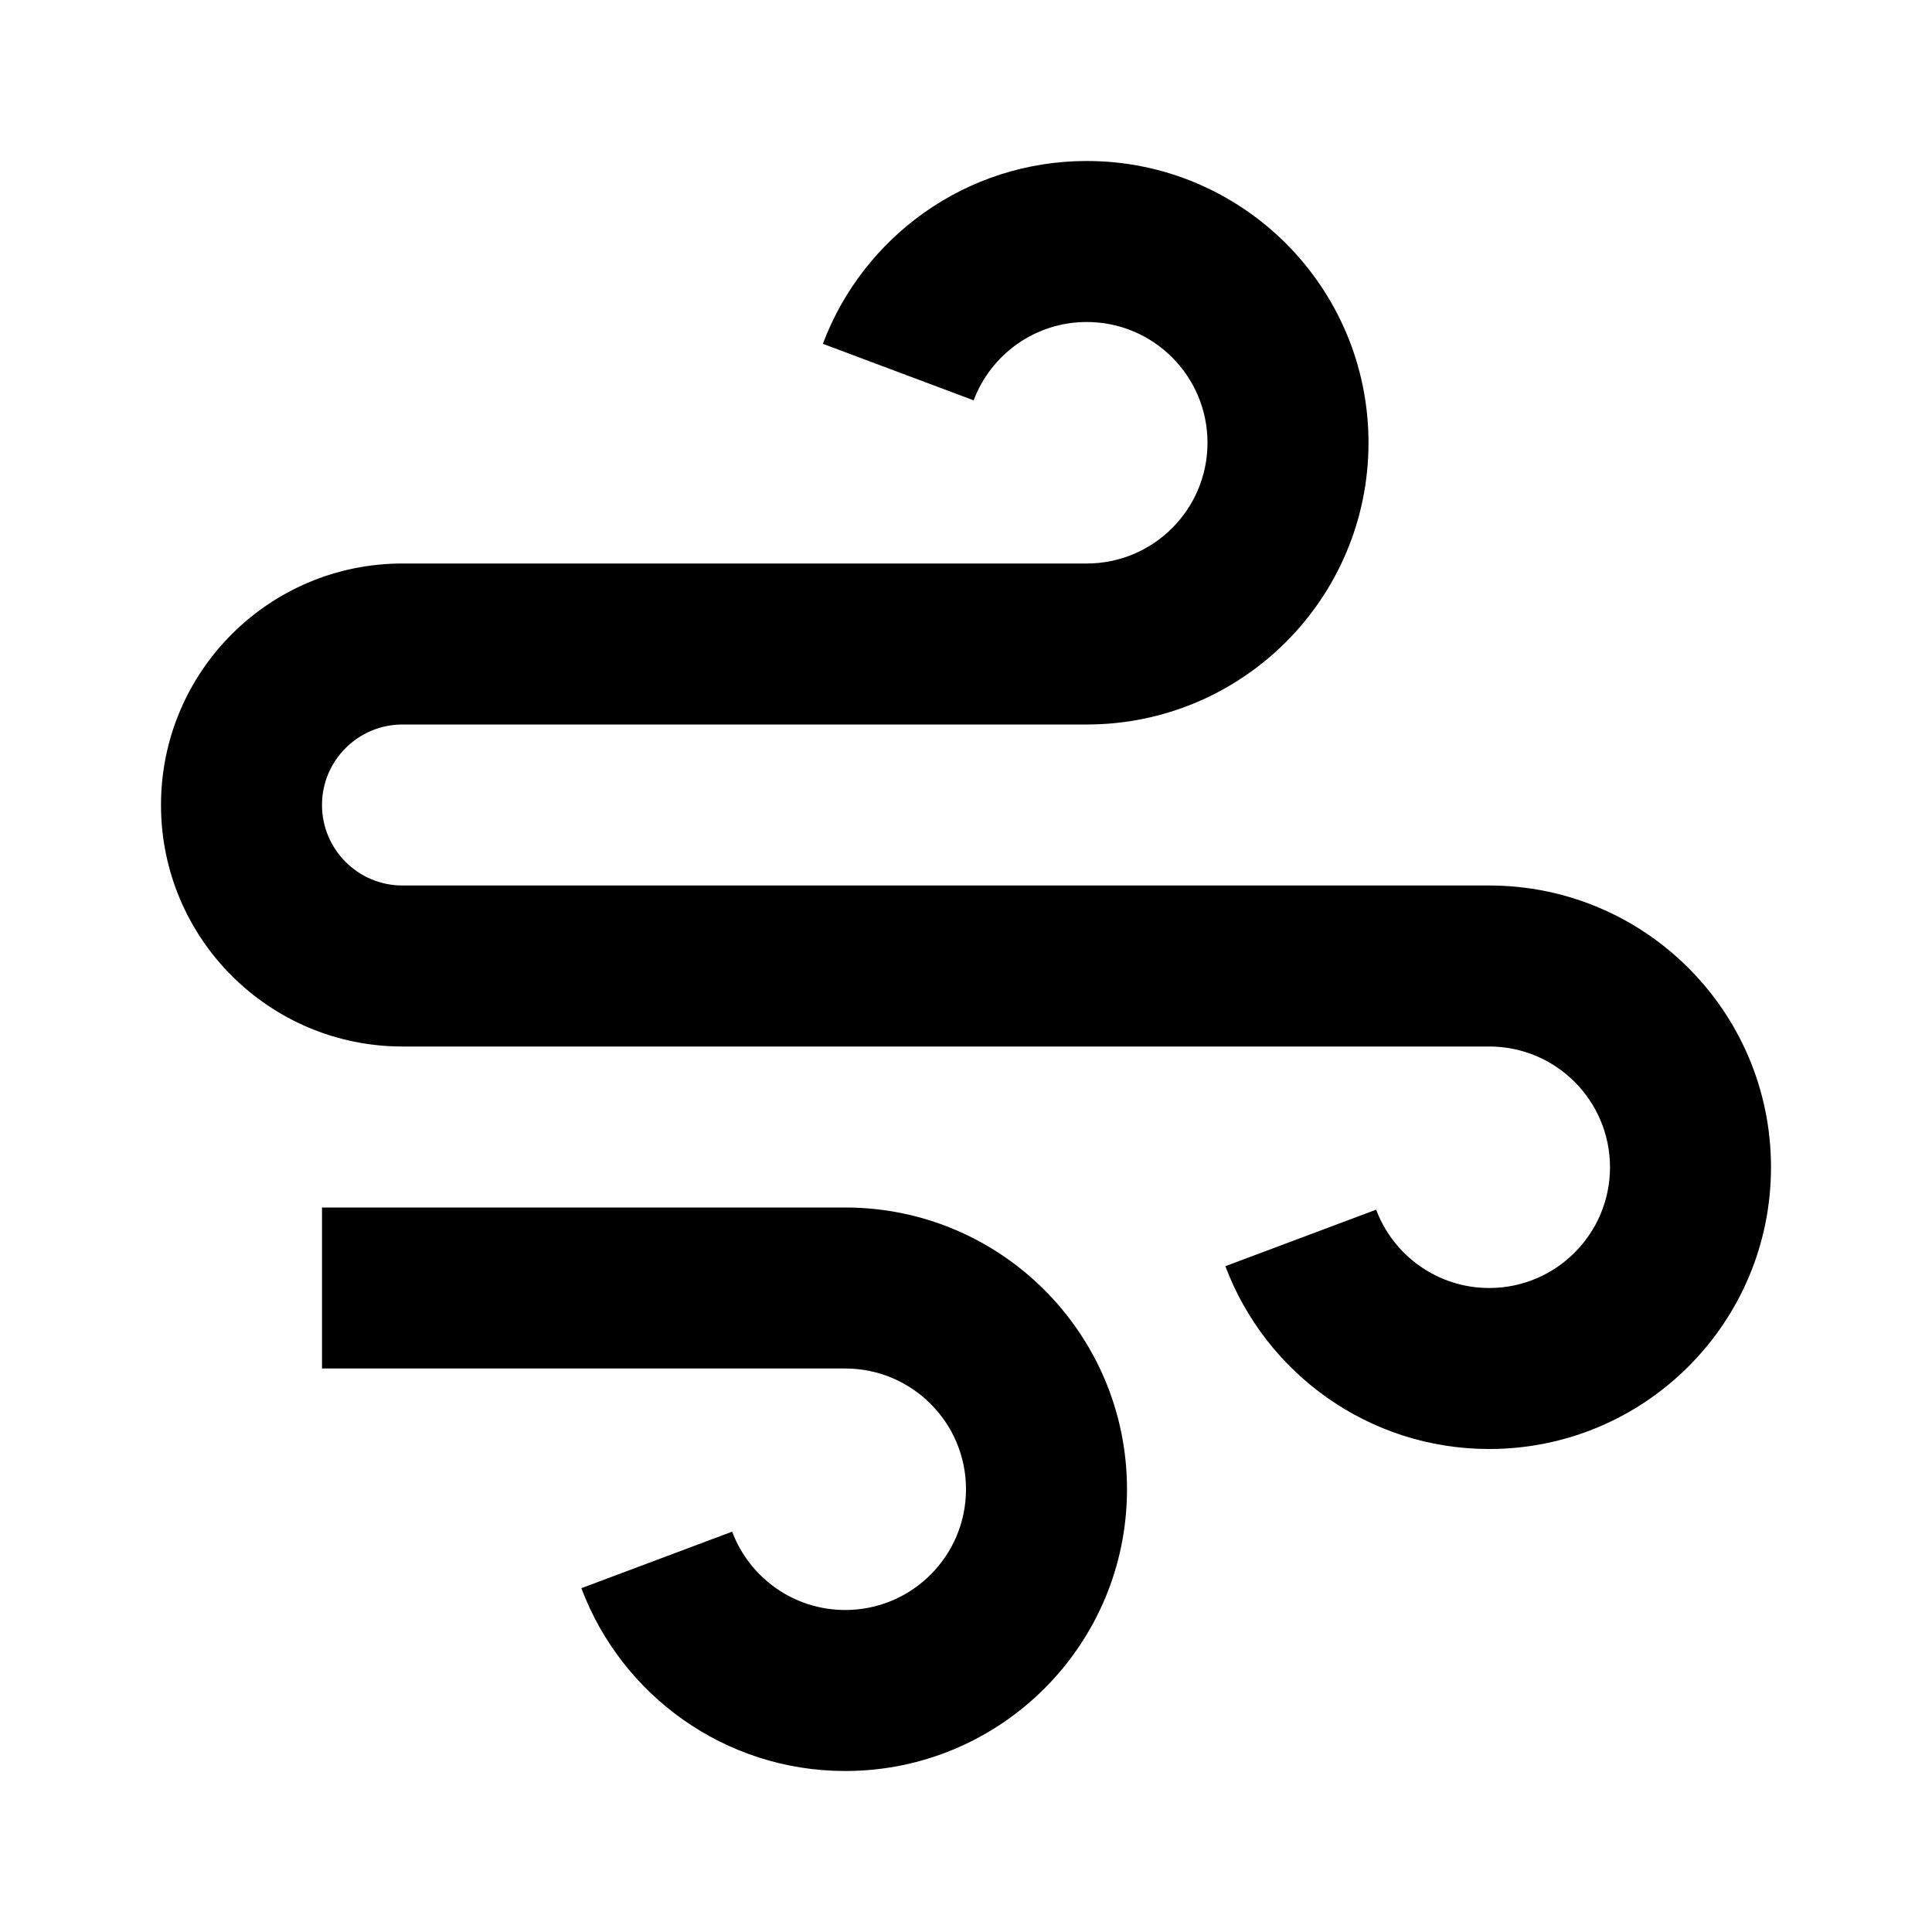
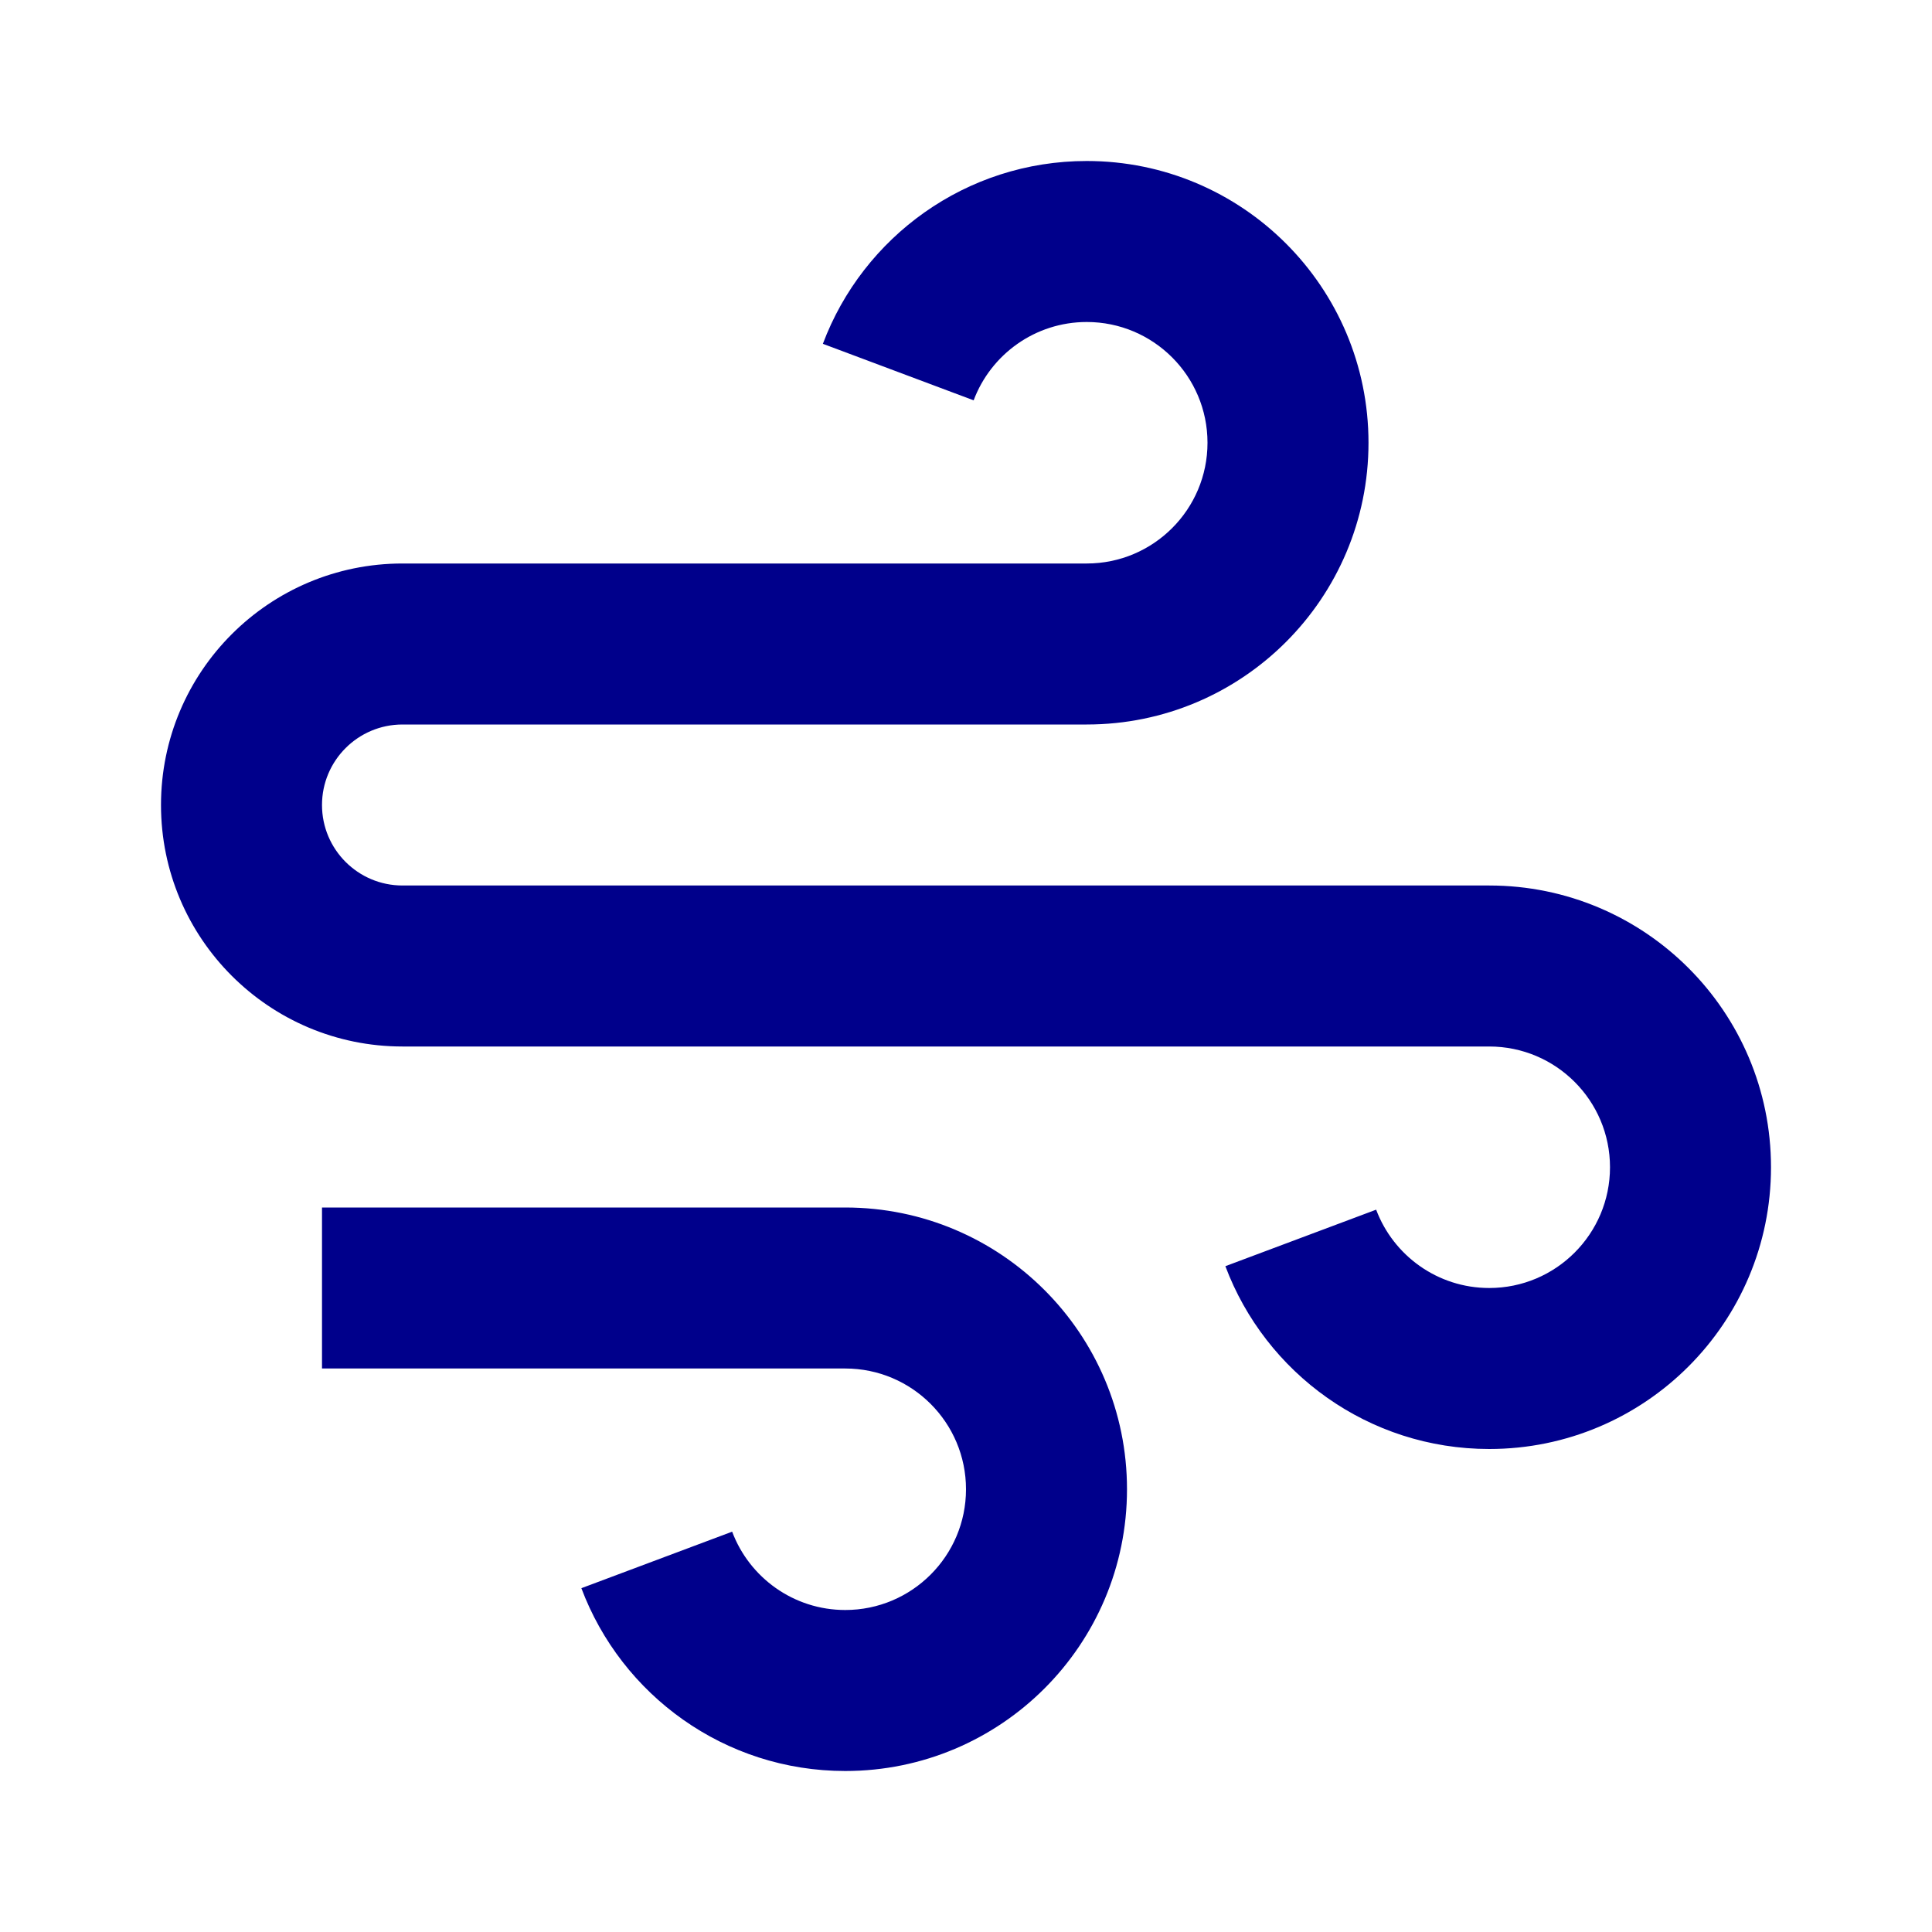
- <svg xmlns="http://www.w3.org/2000/svg" viewBox="0 0 24 24" fill="currentColor">
+ <svg xmlns="http://www.w3.org/2000/svg" viewBox="0 0 24 24" fill="darkblue">
  <path d="M10.5 17H4V15H10.5C12.433 15 14 16.567 14 18.5C14 20.433 12.433 22 10.5 22C9 22 7.72 21.056 7.222 19.729L9.095 19.027C9.308 19.595 9.857 20 10.5 20C11.328 20 12 19.328 12 18.5C12 17.672 11.328 17 10.5 17ZM5 11H18.5C20.433 11 22 12.567 22 14.5C22 16.433 20.433 18 18.5 18C17 18 15.72 17.056 15.222 15.729L17.095 15.027C17.308 15.595 17.857 16 18.5 16C19.328 16 20 15.328 20 14.5C20 13.672 19.328 13 18.5 13H5C3.343 13 2 11.657 2 10C2 8.343 3.343 7 5 7H13.5C14.328 7 15 6.328 15 5.5C15 4.672 14.328 4 13.5 4C12.857 4 12.308 4.405 12.095 4.973L10.222 4.271C10.72 2.944 12 2 13.5 2C15.433 2 17 3.567 17 5.5C17 7.433 15.433 9 13.5 9H5C4.448 9 4 9.448 4 10C4 10.552 4.448 11 5 11Z" />
</svg>
